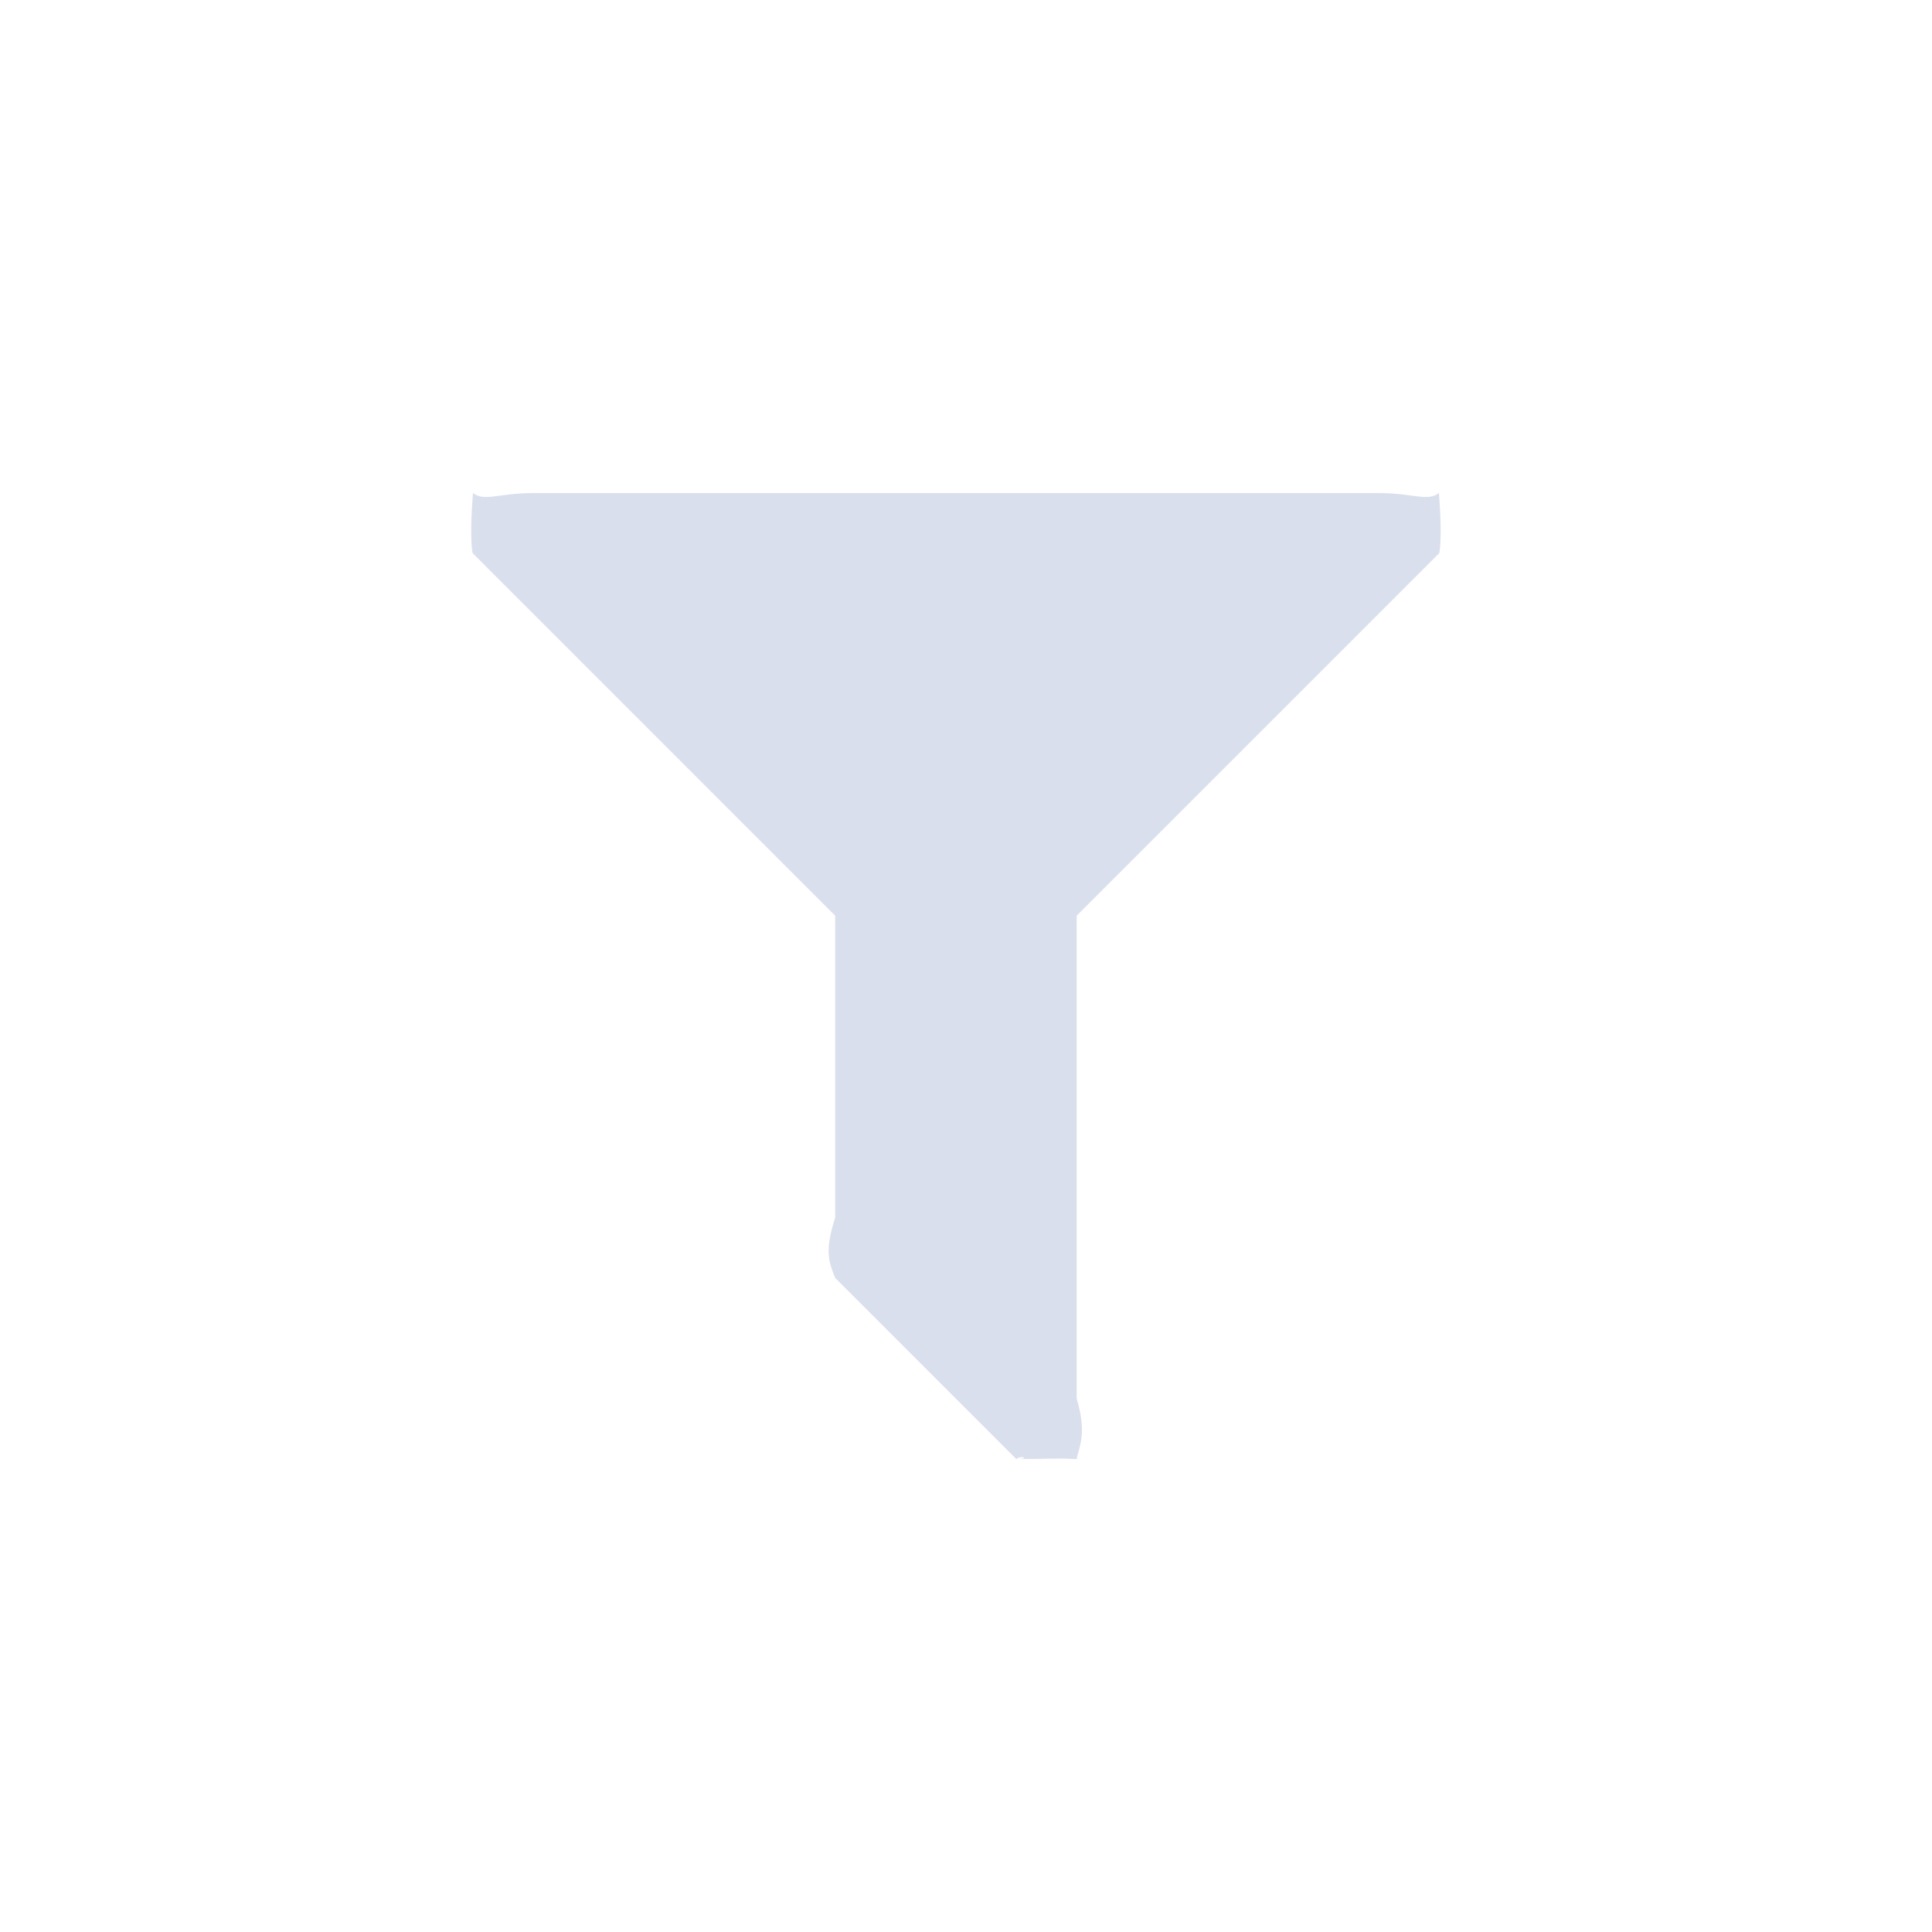
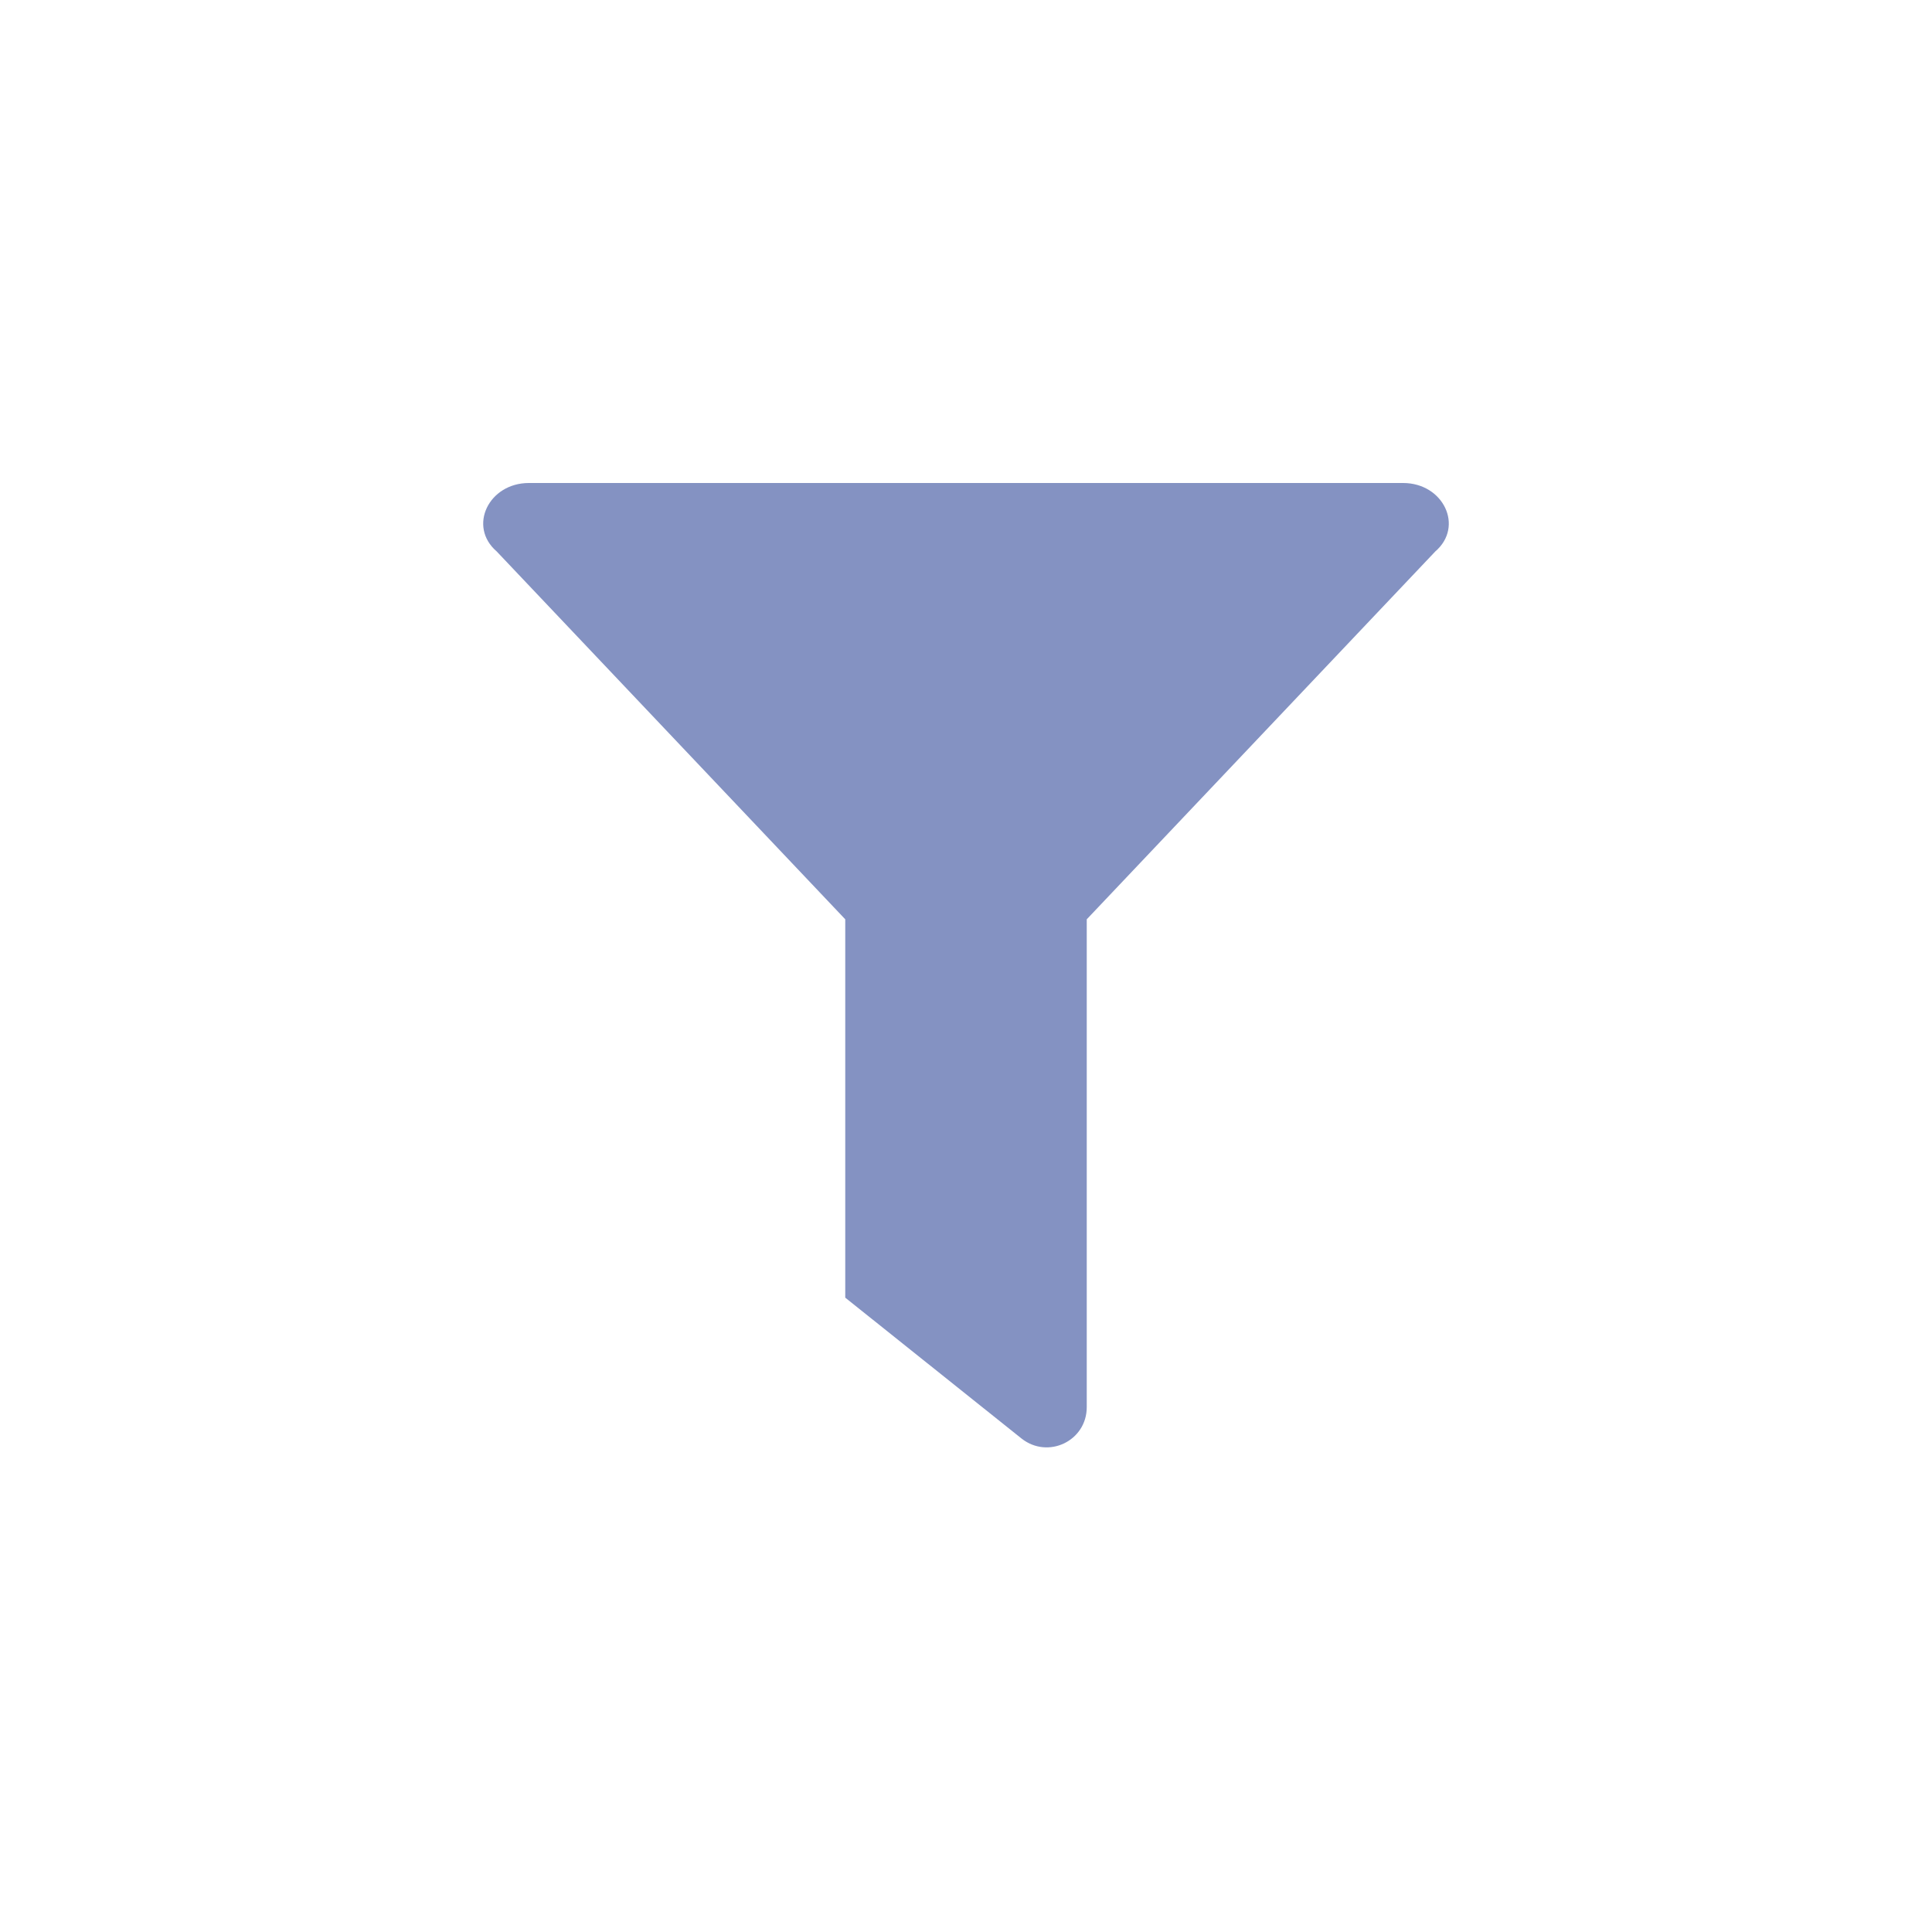
<svg xmlns="http://www.w3.org/2000/svg" width="24" height="24">
-   <g>
-     <rect fill="none" id="canvas_background" height="26" width="26" y="-1" x="-1" />
-   </g>
-   <g>
-     <g id="svg_1" fill-rule="evenodd" fill="none">
-       <path id="svg_2" d="m5.875,0.125l18,0l0,18l-18,0l0,-18z" />
-       <path id="svg_3" opacity="0.3" d="m17.875,6.125c-0.148,0.11 -0.315,0 -0.75,0l-10.5,0c-0.435,0 -0.602,0.11 -0.75,0c-0.045,0.565 -0.006,0.764 0,0.75l4.5,4.5l0,3.75c-0.134,0.42 -0.08,0.548 0,0.75l2.25,2.25c0.058,-0.054 0.186,0 0,0c0.407,0 0.478,-0.014 0.75,0c0.023,-0.14 0.134,-0.307 0,-0.75l0,-6l4.5,-4.5c0.006,0.014 0.045,-0.185 0,-0.75z" fill-rule="nonzero" fill="#8492C2" />
-     </g>
-   </g>
+   <path d="m17.83,6.85l-4.33,4.57v6.06c0,.42-.48.65-.81.39l-2.19-1.75v-4.7l-4.33-4.57c-.36-.31-.1-.85.4-.85h10.86c.5,0,.76.54.4.85Z" fill="#8492c2" />
</svg>
